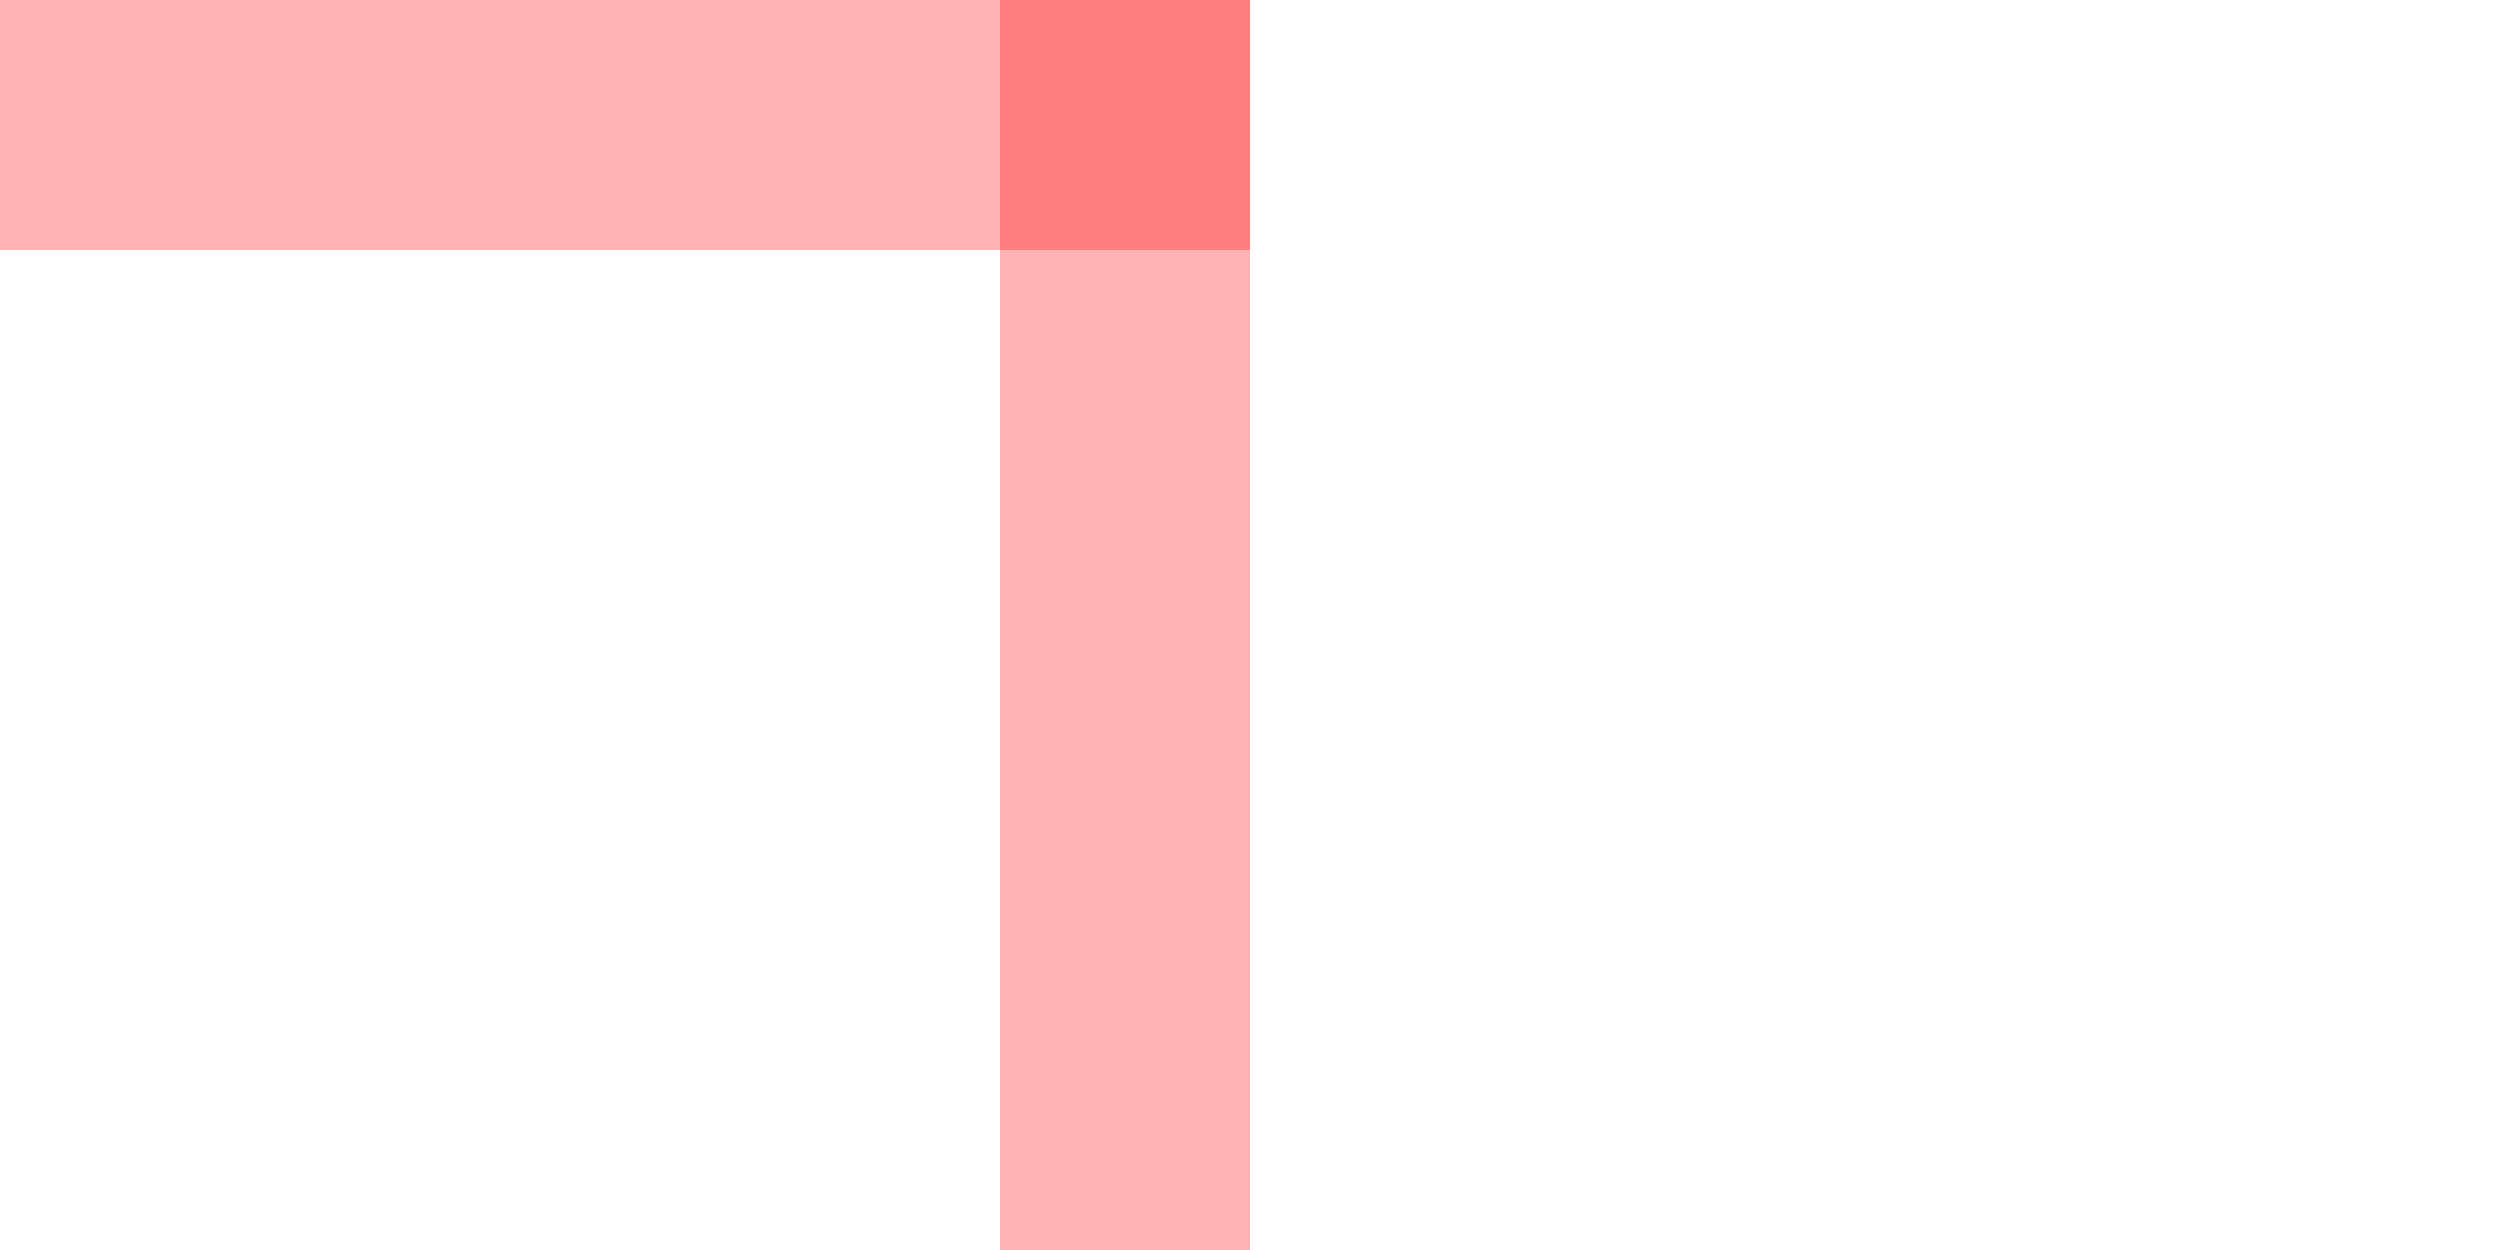
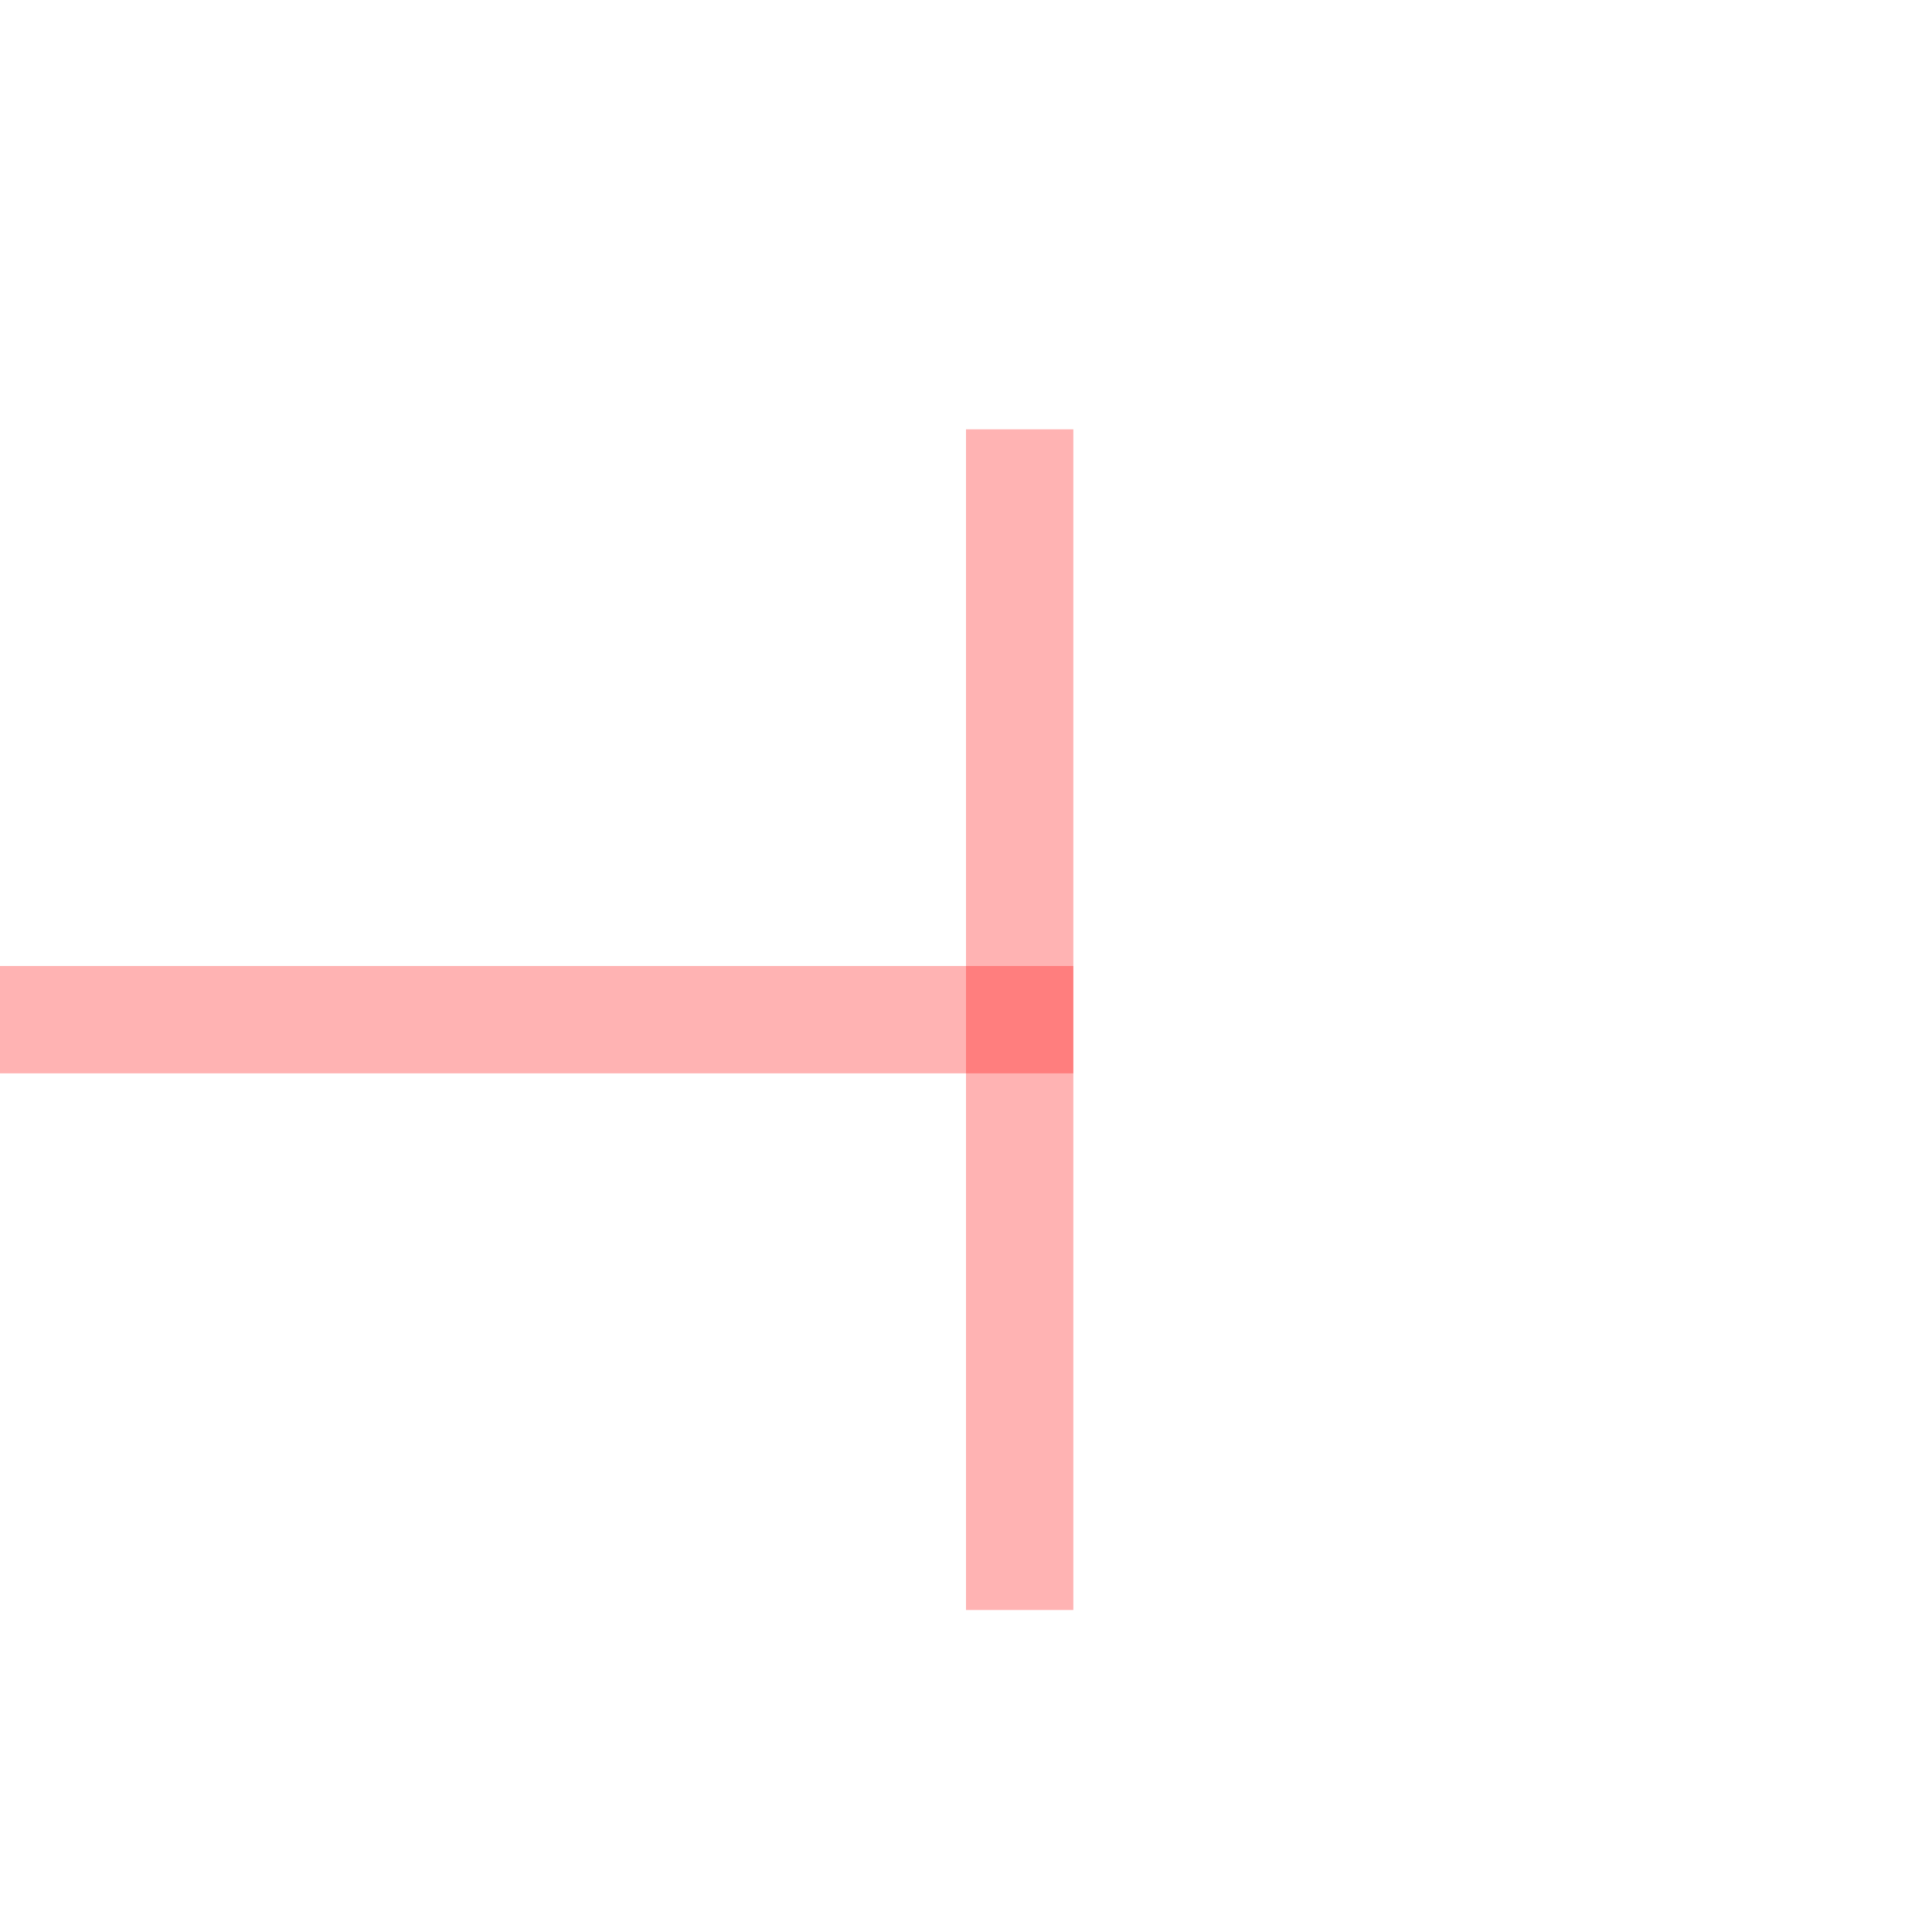
- <svg xmlns="http://www.w3.org/2000/svg" version="1.1" width="10px" height="5px" preserveAspectRatio="xMinYMid meet" viewBox="738 316  10 3">
-   <path d="M 714 315.5  L 743 315.5  " stroke-width="1" stroke="#ff0000" fill="none" stroke-opacity="0.298" />
-   <path d="M 742 310  L 742 321  L 743 321  L 743 310  L 742 310  Z " fill-rule="nonzero" fill="#ff0000" stroke="none" fill-opacity="0.298" />
+ <svg xmlns="http://www.w3.org/2000/svg" version="1.1" width="18px" height="18px" preserveAspectRatio="xMinYMid meet" viewBox="27 0  18 16">
+   <path d="M 8 8.5  L 37 8.5  " stroke-width="1" stroke="#ff0000" fill="none" stroke-opacity="0.298" />
+   <path d="M 36 3  L 36 14  L 37 14  L 37 3  L 36 3  Z " fill-rule="nonzero" fill="#ff0000" stroke="none" fill-opacity="0.298" />
</svg>
